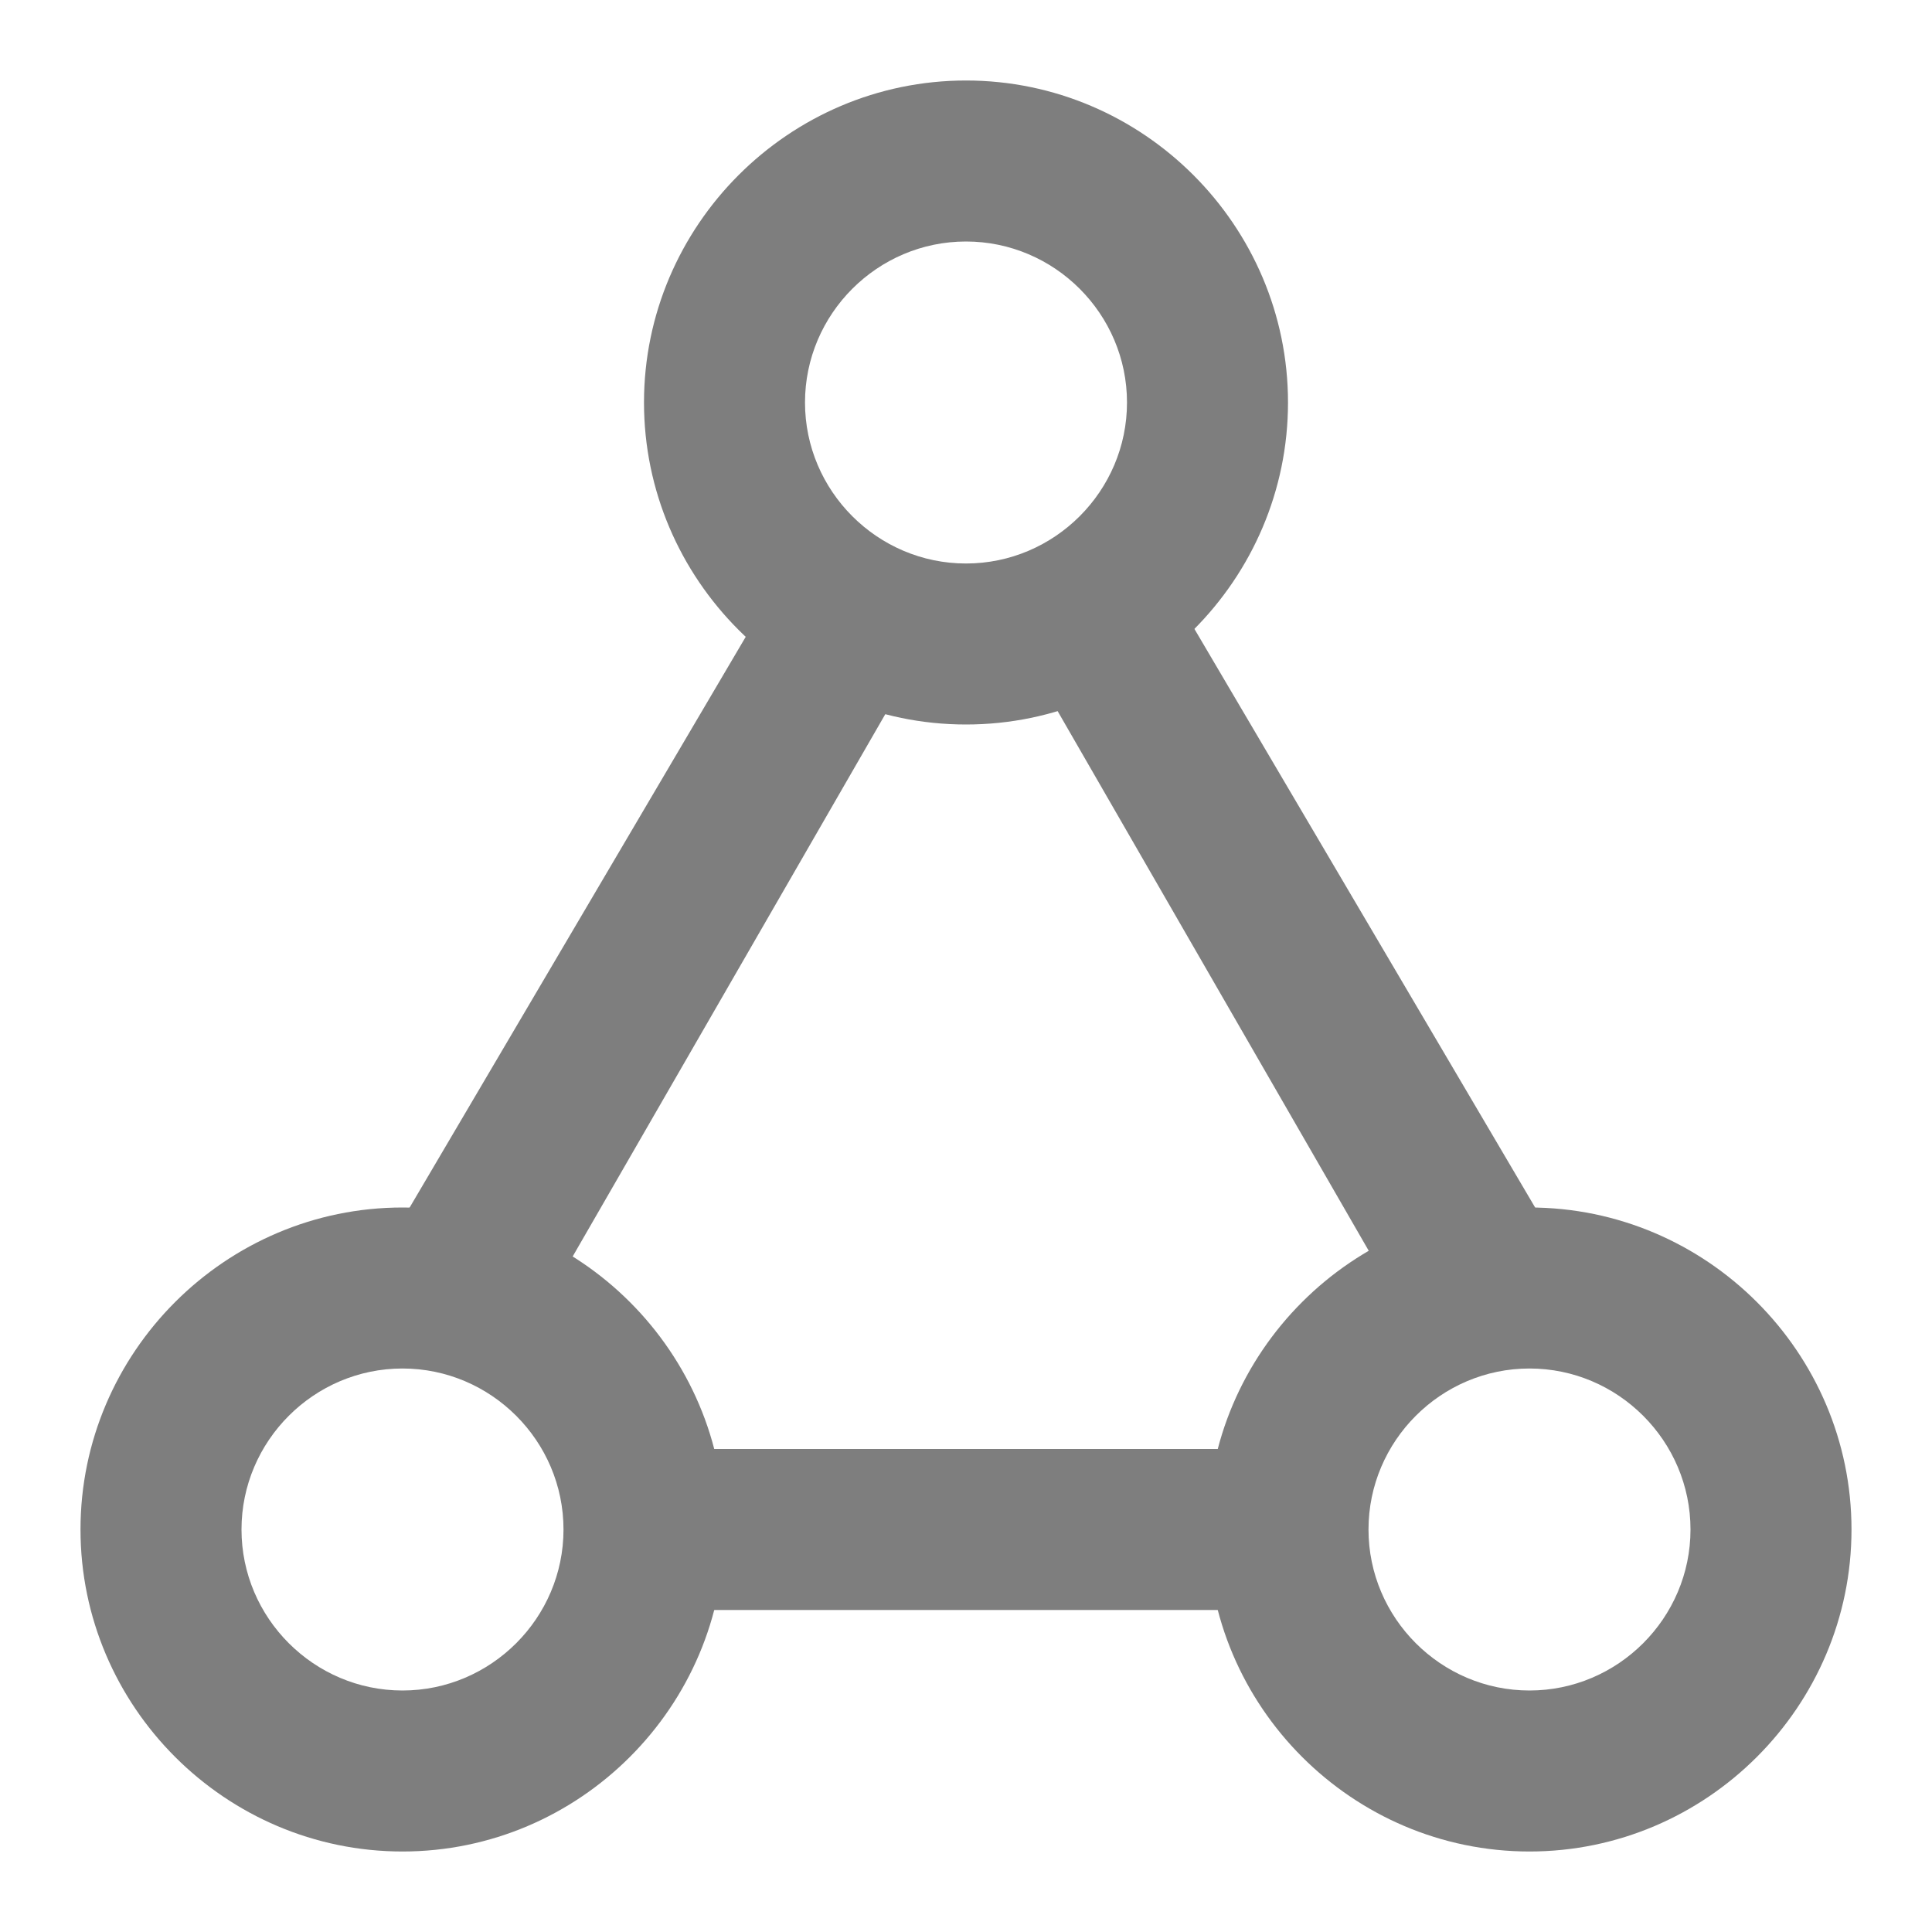
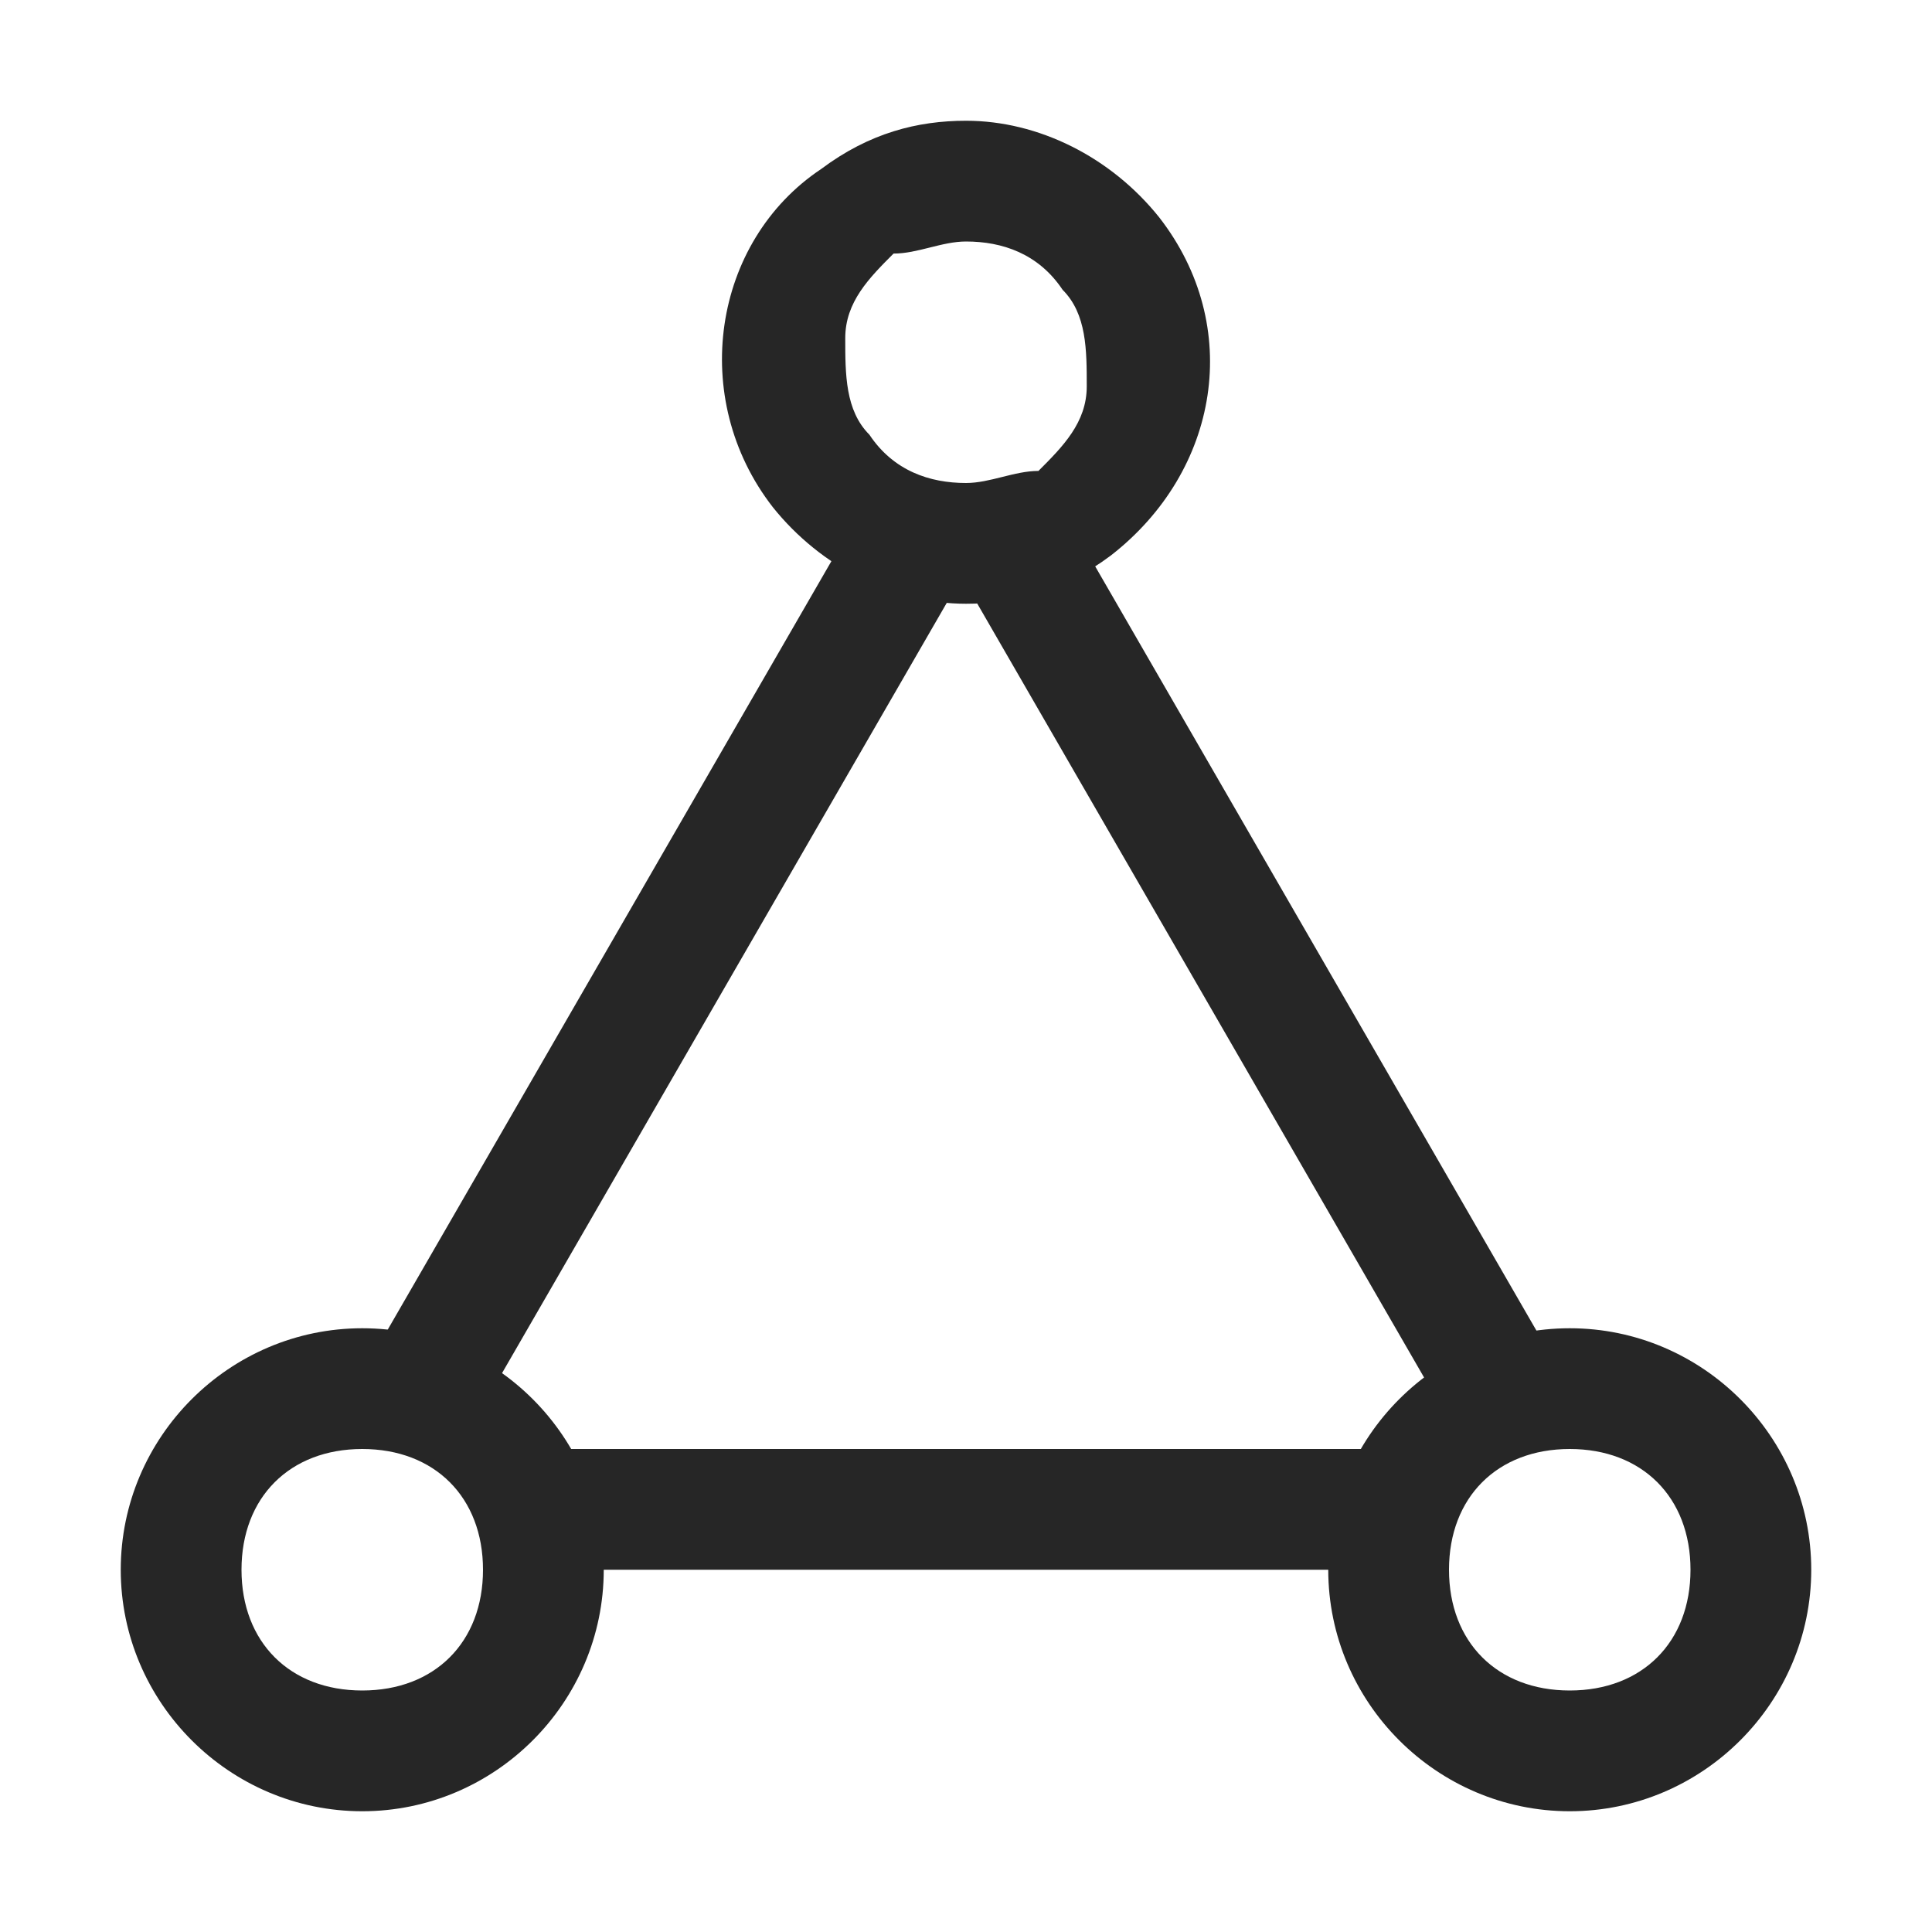
- <svg xmlns="http://www.w3.org/2000/svg" version="1.1" id="图层_1" x="0px" y="0px" viewBox="0 0 24 24" style="enable-background:new 0 0 24 24;" xml:space="preserve">
+ <svg xmlns="http://www.w3.org/2000/svg" version="1.1" id="图层_2" x="0px" y="0px" viewBox="0 0 16 16" style="enable-background:new 0 0 16 16;" xml:space="preserve">
  <style type="text/css">
- 	.st0{fill:#7E7E7E;}
+ 	.st0{fill:#262626;}
</style>
-   <path class="st0" d="M12,9C9.8,9,8,7.2,8,5s1.8-4,4-4s4,1.8,4,4S14.2,9,12,9z M12,3c-1.1,0-2,0.9-2,2s0.9,2,2,2s2-0.9,2-2  S13.1,3,12,3z" />
-   <path class="st0" d="M14.3,6.9c-0.4,0.5-1,0.9-1.7,1l4.9,8.5c0.5-0.3,1-0.5,1.6-0.5c0.2,0,0.3,0,0.5,0L14.3,6.9z" />
-   <path class="st0" d="M19,23c-2.2,0-4-1.8-4-4s1.8-4,4-4s4,1.8,4,4S21.2,23,19,23z M19,17c-1.1,0-2,0.9-2,2s0.9,2,2,2s2-0.9,2-2  S20.1,17,19,17z" />
-   <path class="st0" d="M16,19c0-0.4,0.1-0.7,0.2-1H7.8C7.9,18.3,8,18.6,8,19s-0.1,0.7-0.2,1h8.4C16.1,19.7,16,19.4,16,19z" />
-   <path class="st0" d="M6.6,16.5L11.5,8c-0.7-0.1-1.3-0.5-1.7-1l-5.3,9c0.2,0,0.3,0,0.5,0C5.6,16,6.1,16.2,6.6,16.5z" />
-   <path class="st0" d="M5,23c-2.2,0-4-1.8-4-4s1.8-4,4-4s4,1.8,4,4S7.2,23,5,23z M5,17c-1.1,0-2,0.9-2,2s0.9,2,2,2s2-0.9,2-2  S6.1,17,5,17z" />
+   <g>
+     <path class="st0" d="M3,12c0.6,0,1,0.4,1,1s-0.4,1-1,1s-1-0.4-1-1S2.4,12,3,12 M3,11c-1.1,0-2,0.9-2,2s0.9,2,2,2s2-0.9,2-2   S4.1,11,3,11L3,11z" />
+   </g>
+   <g>
+     <path class="st0" d="M13,12c0.6,0,1,0.4,1,1s-0.4,1-1,1s-1-0.4-1-1S12.4,12,13,12 M13,11c-1.1,0-2,0.9-2,2s0.9,2,2,2s2-0.9,2-2   S14.1,11,13,11L13,11z" />
+   </g>
+   <g>
+     <path class="st0" d="M8,2L8,2c0.3,0,0.6,0.1,0.8,0.4C9,2.6,9,2.9,9,3.2c0,0.3-0.2,0.5-0.4,0.7C8.4,3.9,8.2,4,8,4   C7.7,4,7.4,3.9,7.2,3.6C7,3.4,7,3.1,7,2.8c0-0.3,0.2-0.5,0.4-0.7C7.6,2.1,7.8,2,8,2 M8,1C7.6,1,7.2,1.1,6.8,1.4   C5.9,2,5.7,3.3,6.4,4.2C6.8,4.7,7.4,5,8,5c0.4,0,0.8-0.1,1.2-0.4c0.9-0.7,1.1-1.9,0.4-2.8C9.2,1.3,8.6,1,8,1L8,1z" />
+   </g>
+   <rect x="7.5" y="8.5" transform="matrix(-1.836970e-16 1 -1 -1.836970e-16 20.5 4.5)" class="st0" width="1" height="8" />
+   <rect x="10" y="3.8" transform="matrix(-0.866 0.5 -0.5 -0.866 23.5475 9.7664)" class="st0" width="1" height="8.5" />
+   <rect x="5" y="3.8" transform="matrix(0.866 0.5 -0.5 0.866 4.7512 -1.6558)" class="st0" width="1" height="8.5" />
</svg>
